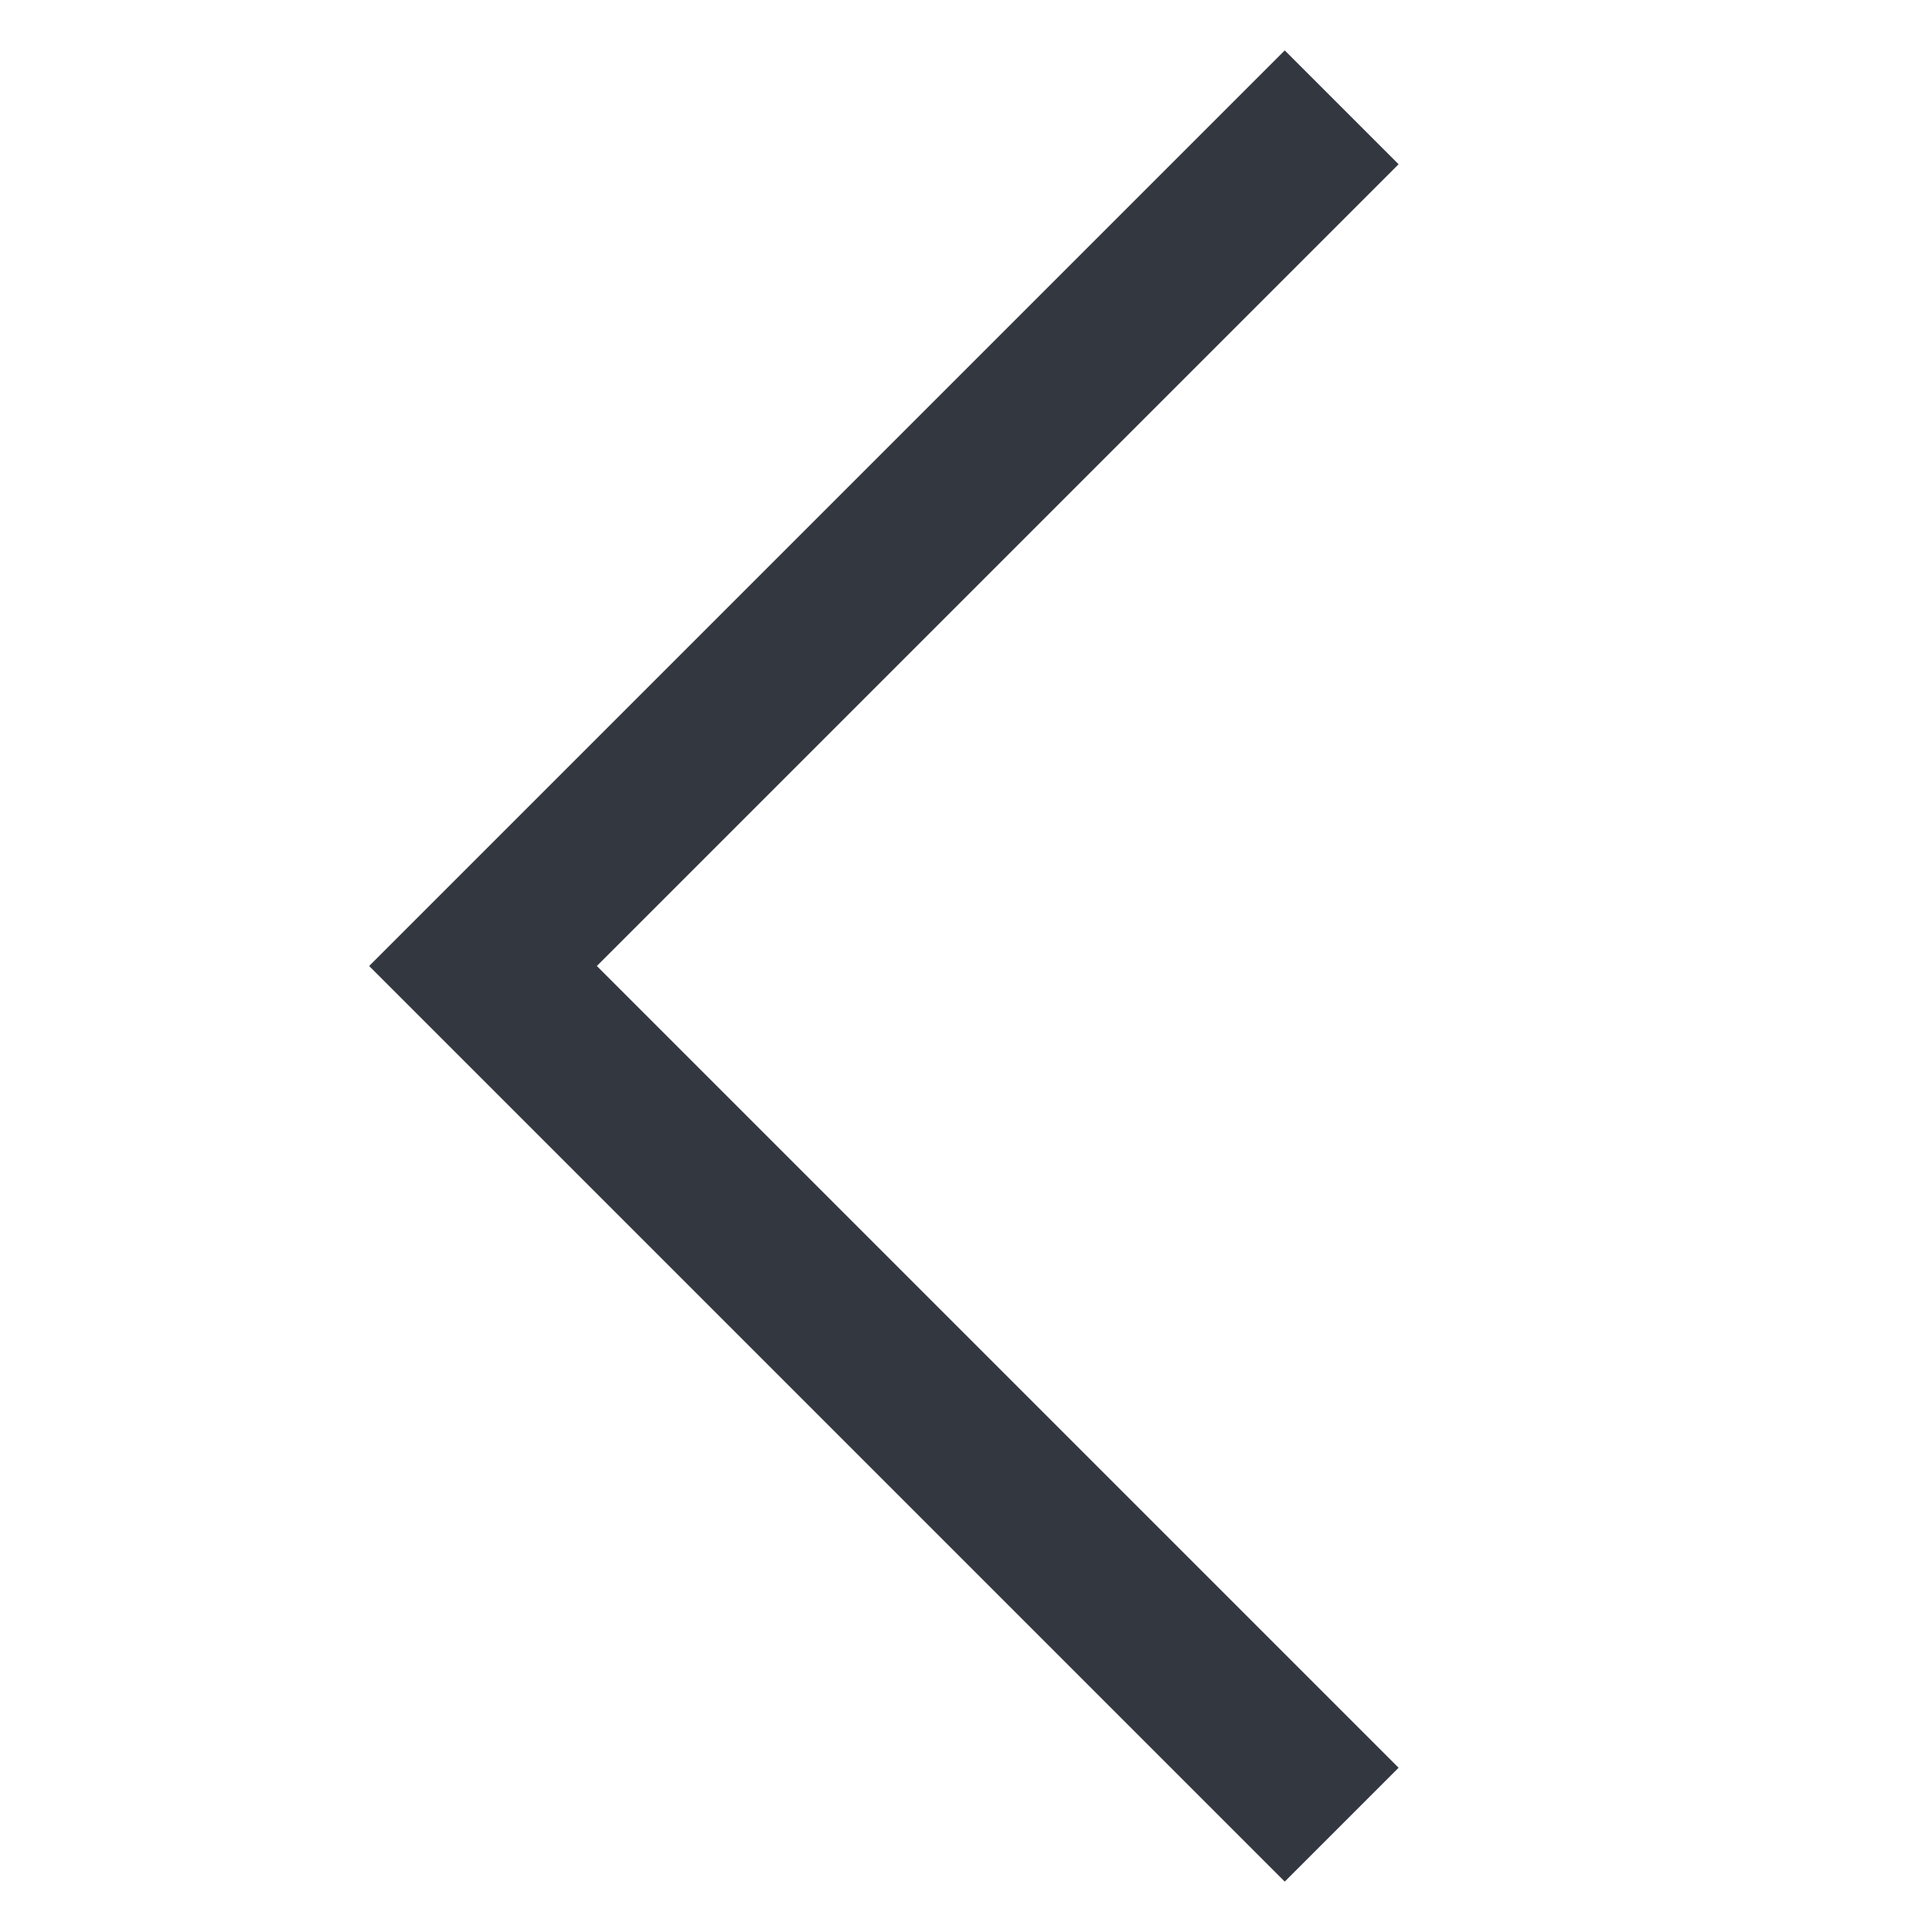
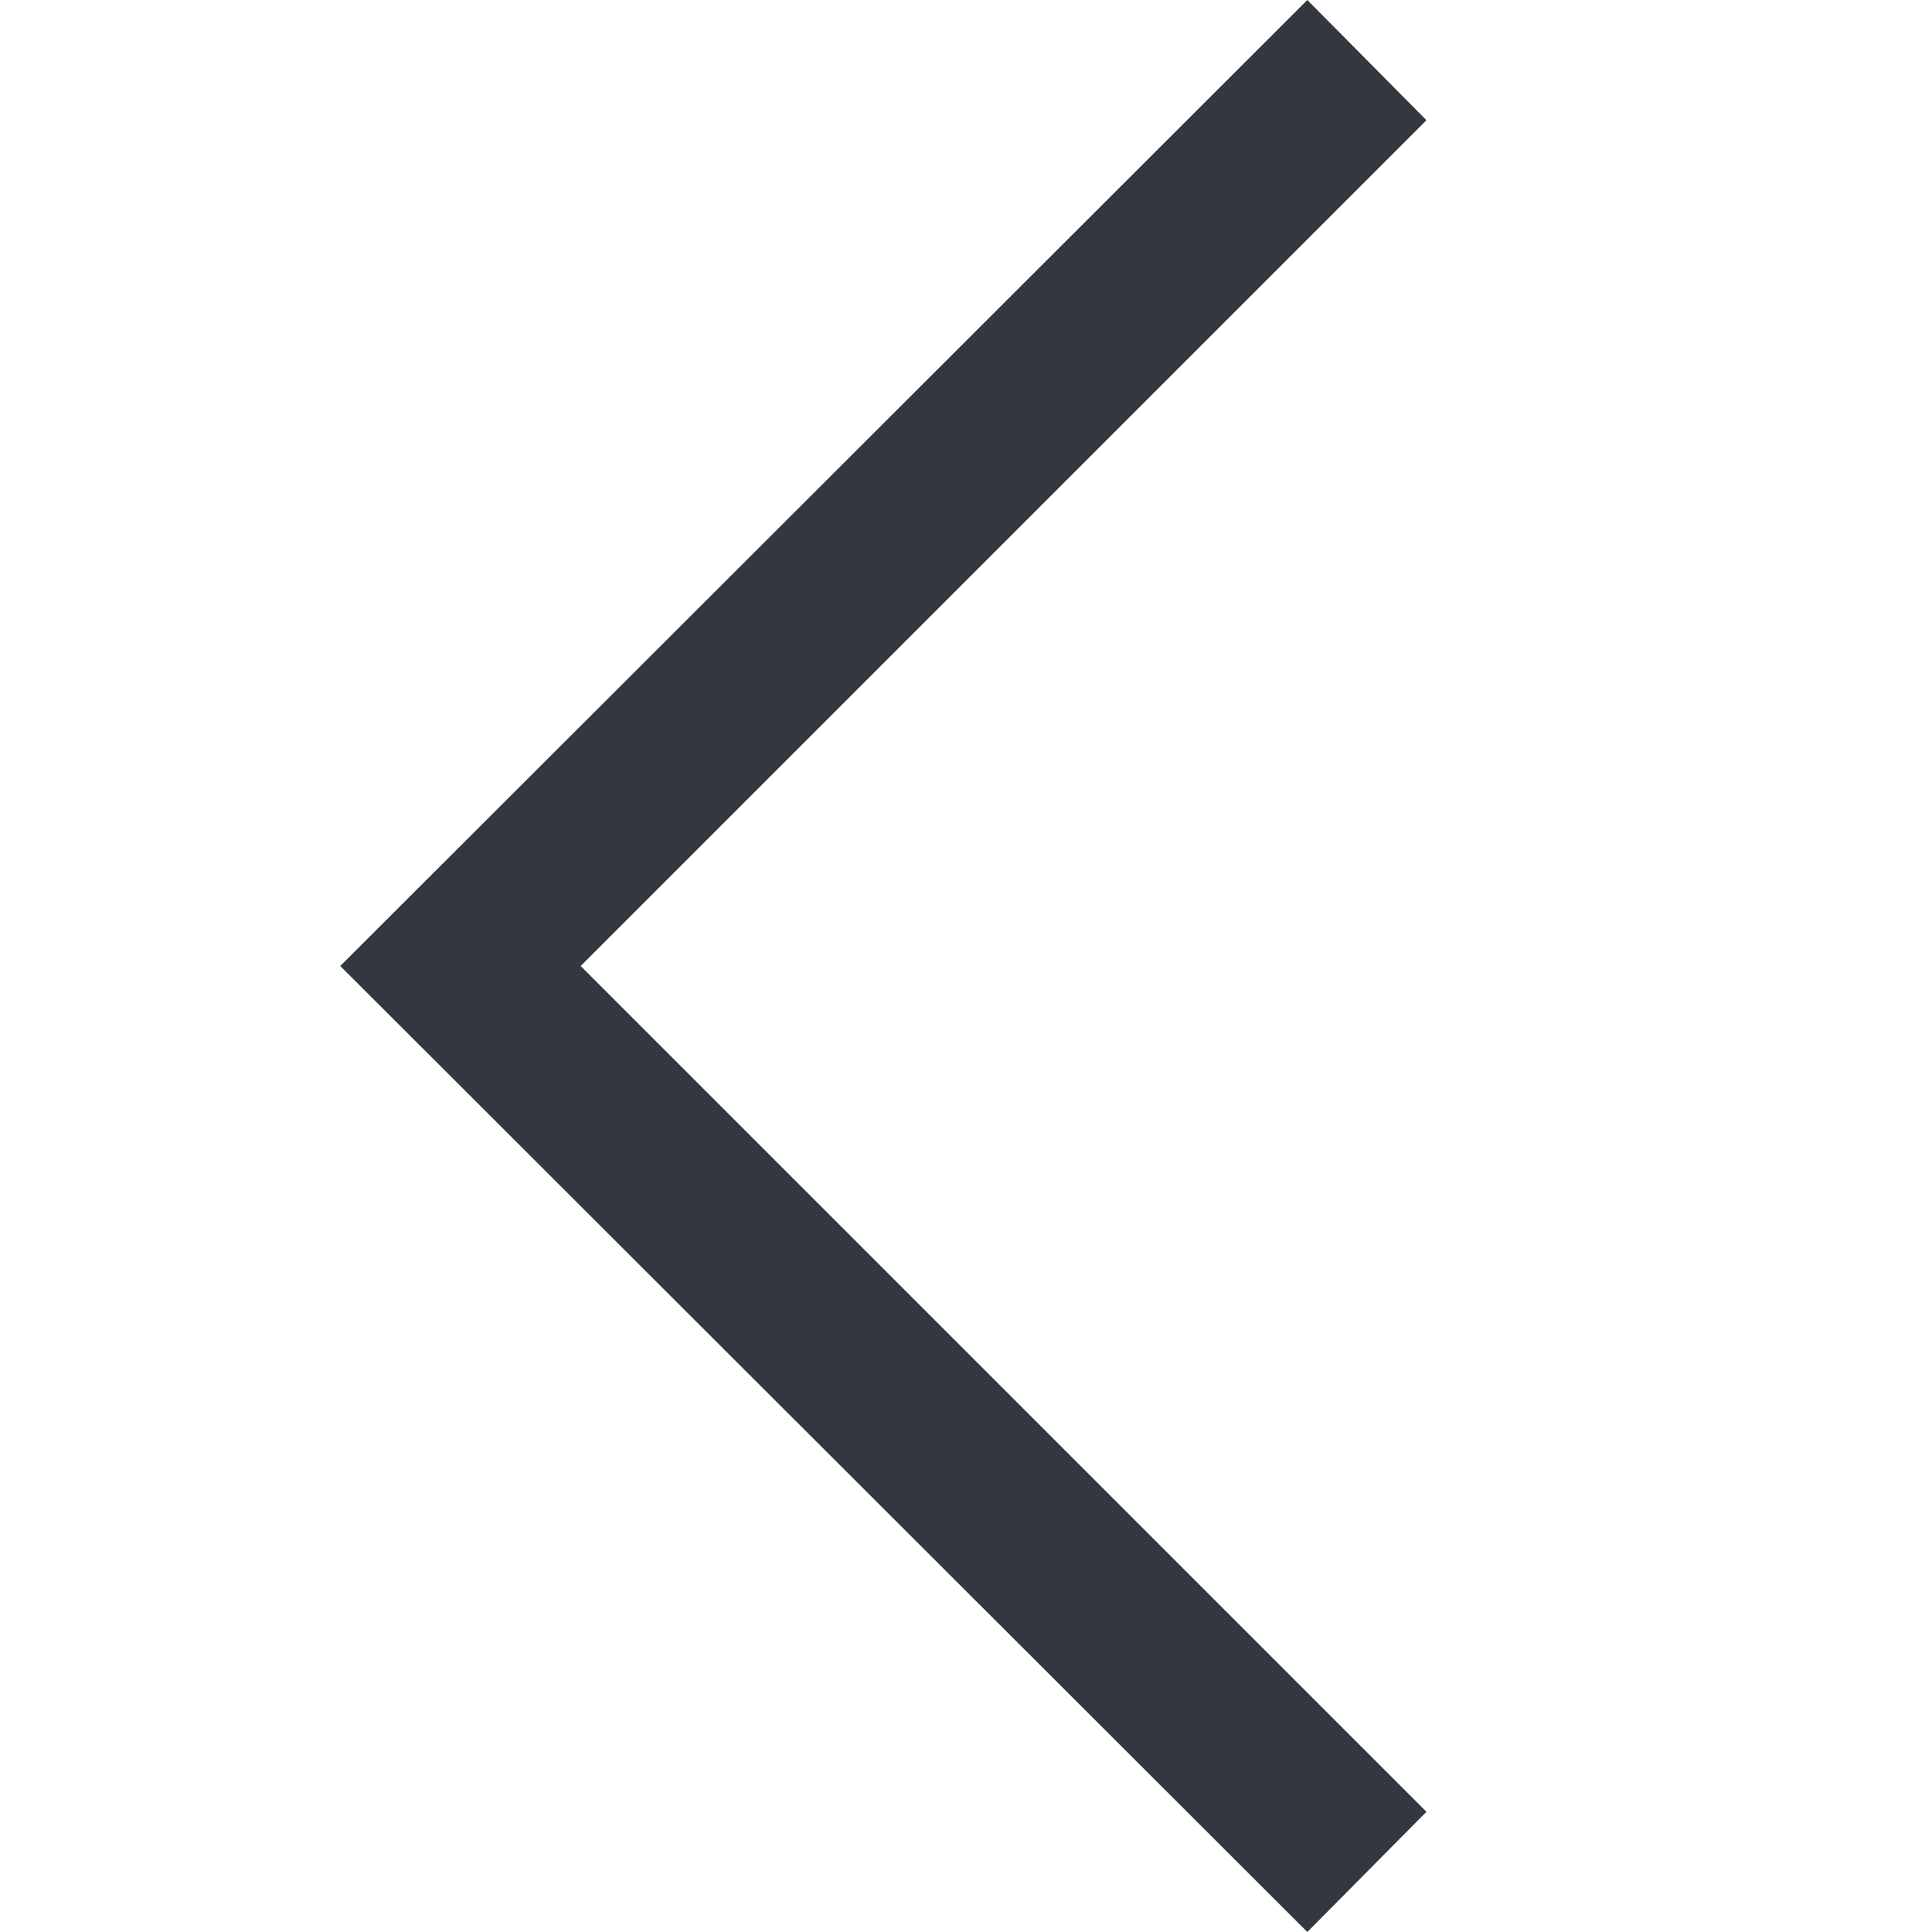
<svg xmlns="http://www.w3.org/2000/svg" viewBox="0 0 18 18">
  <defs>
-     <style>.a{fill:none;stroke:#333740;stroke-miterlimit:10;stroke-width:1.5px;}</style>
+     <style>.a{fill:#333740;}</style>
  </defs>
-   <polyline class="a" points="12.5 17 4.5 9 12.5 1" />
+   <polygon class="a" points="13.29 16.88 5.41 9 13.29 1.12 12.18 0 3.17 9 12.18 18 13.29 16.88 13.29 16.88" />
</svg>
